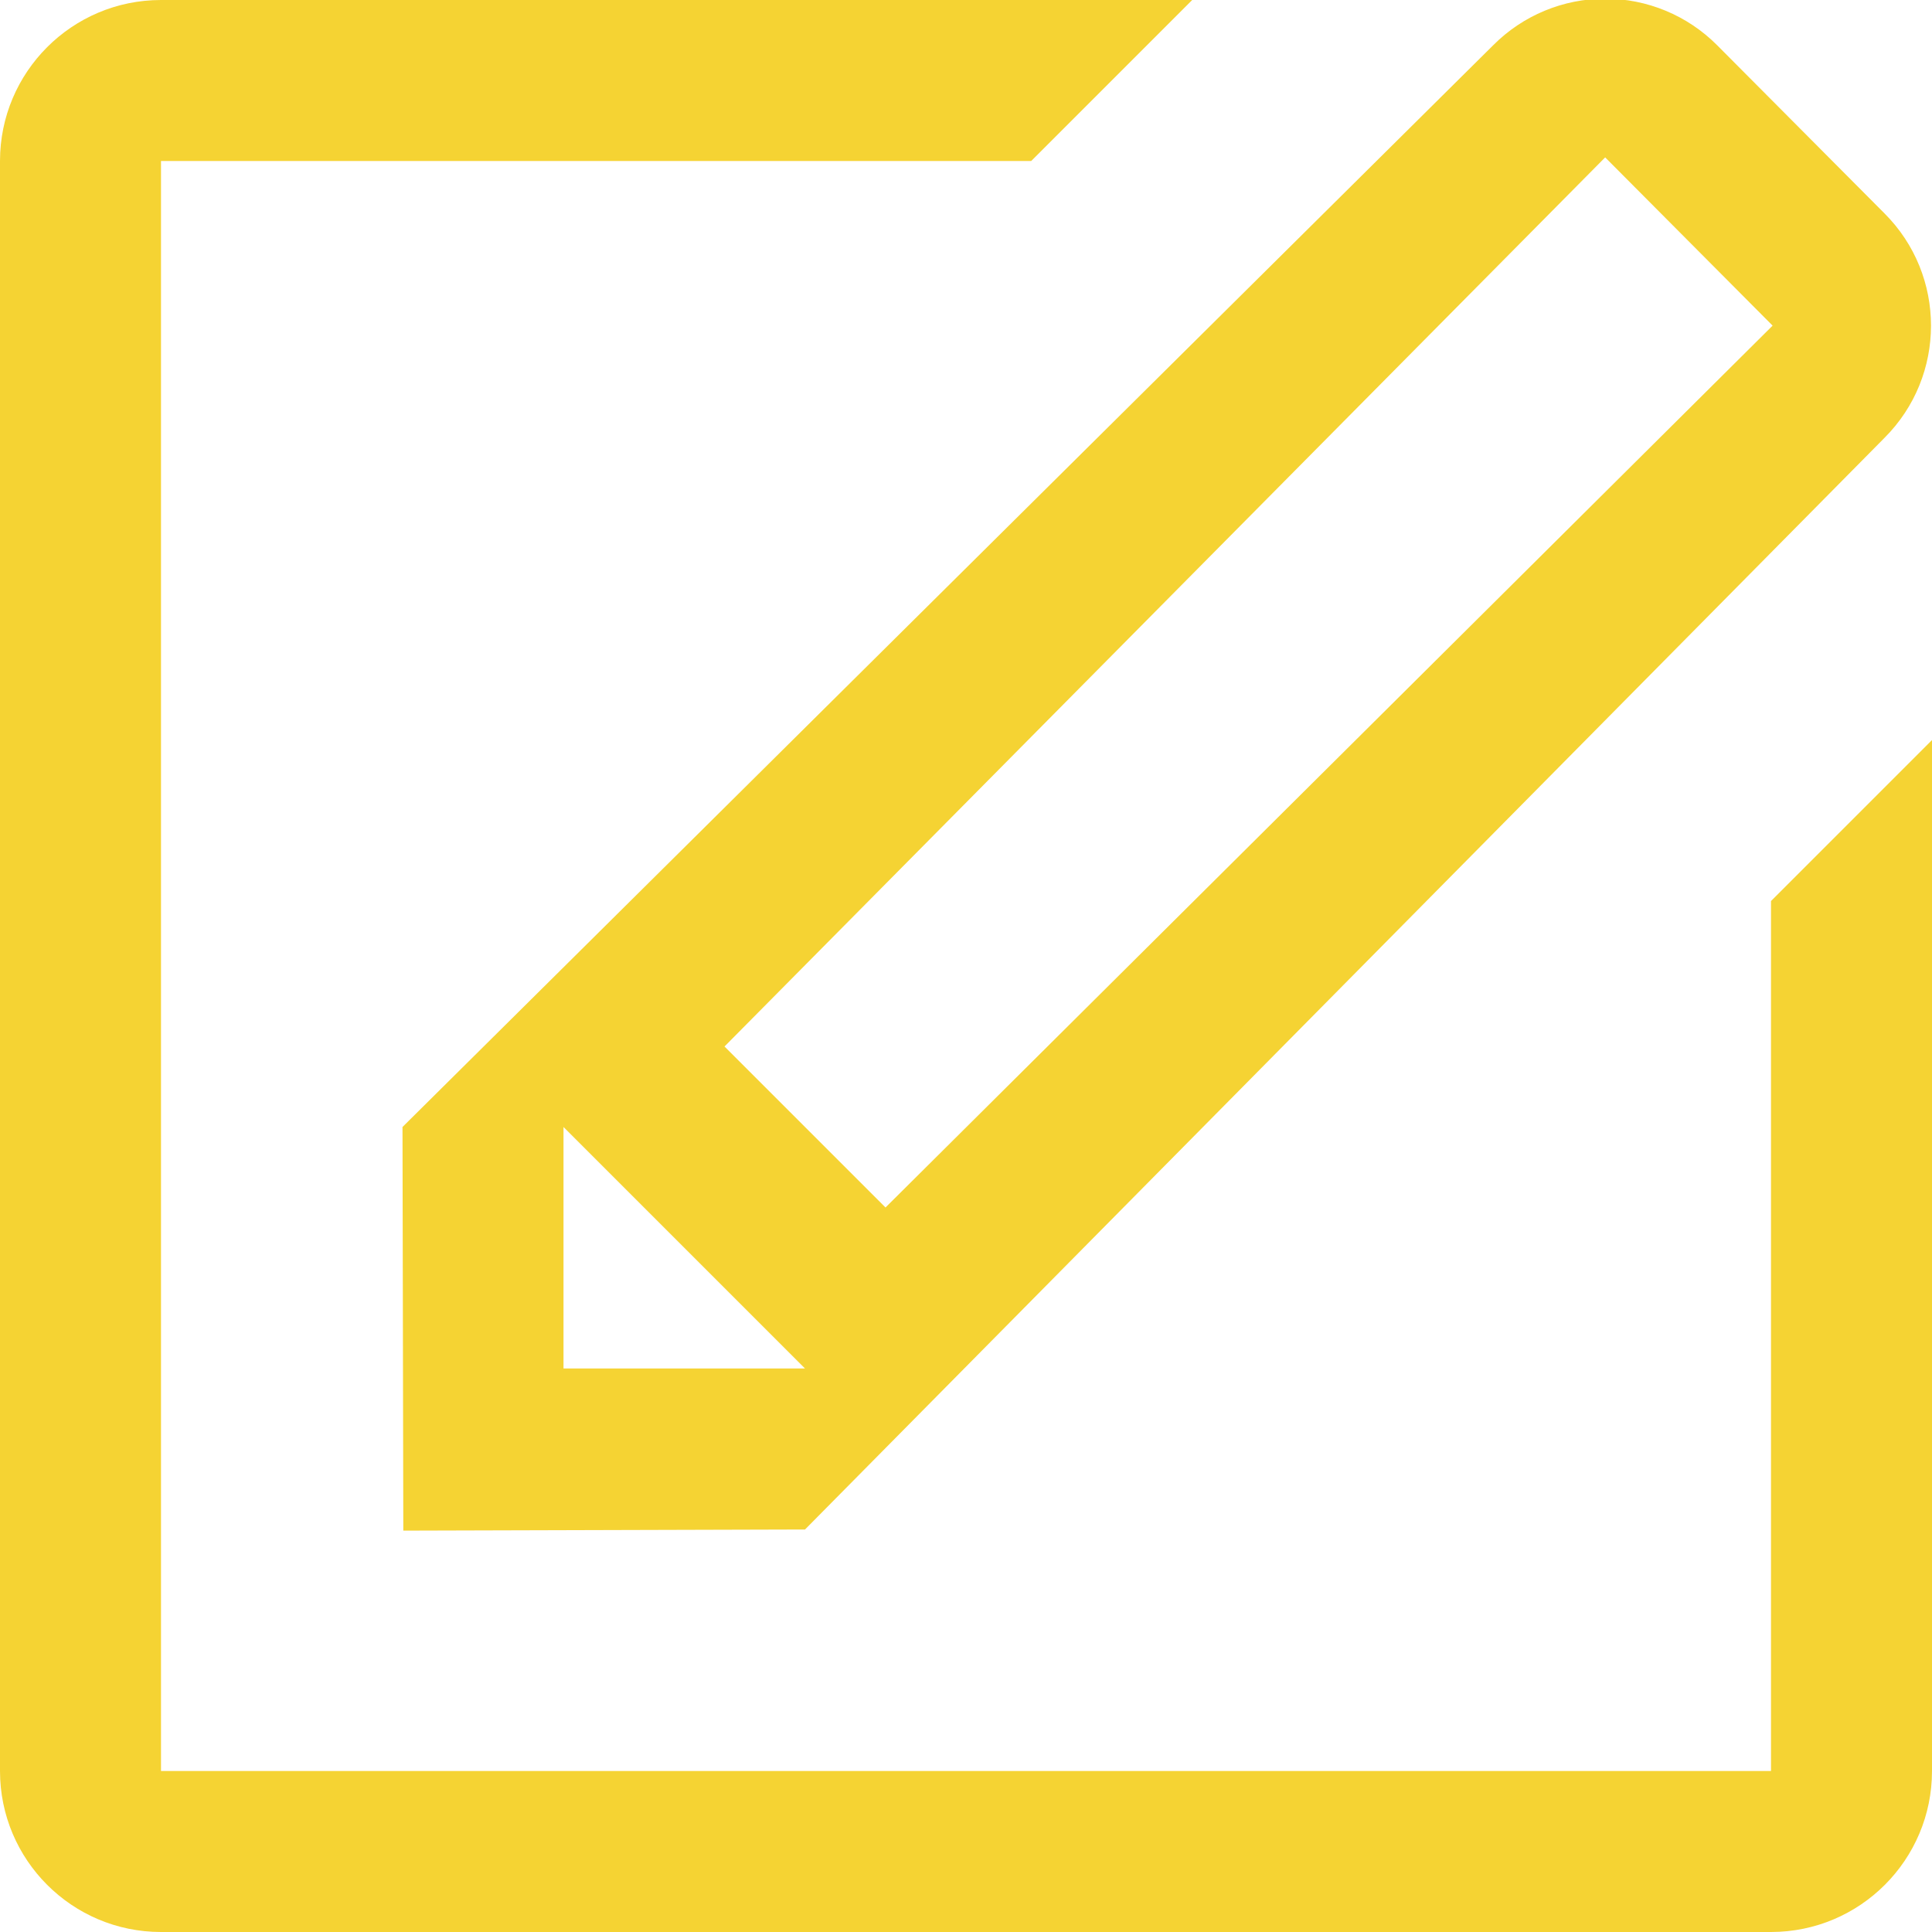
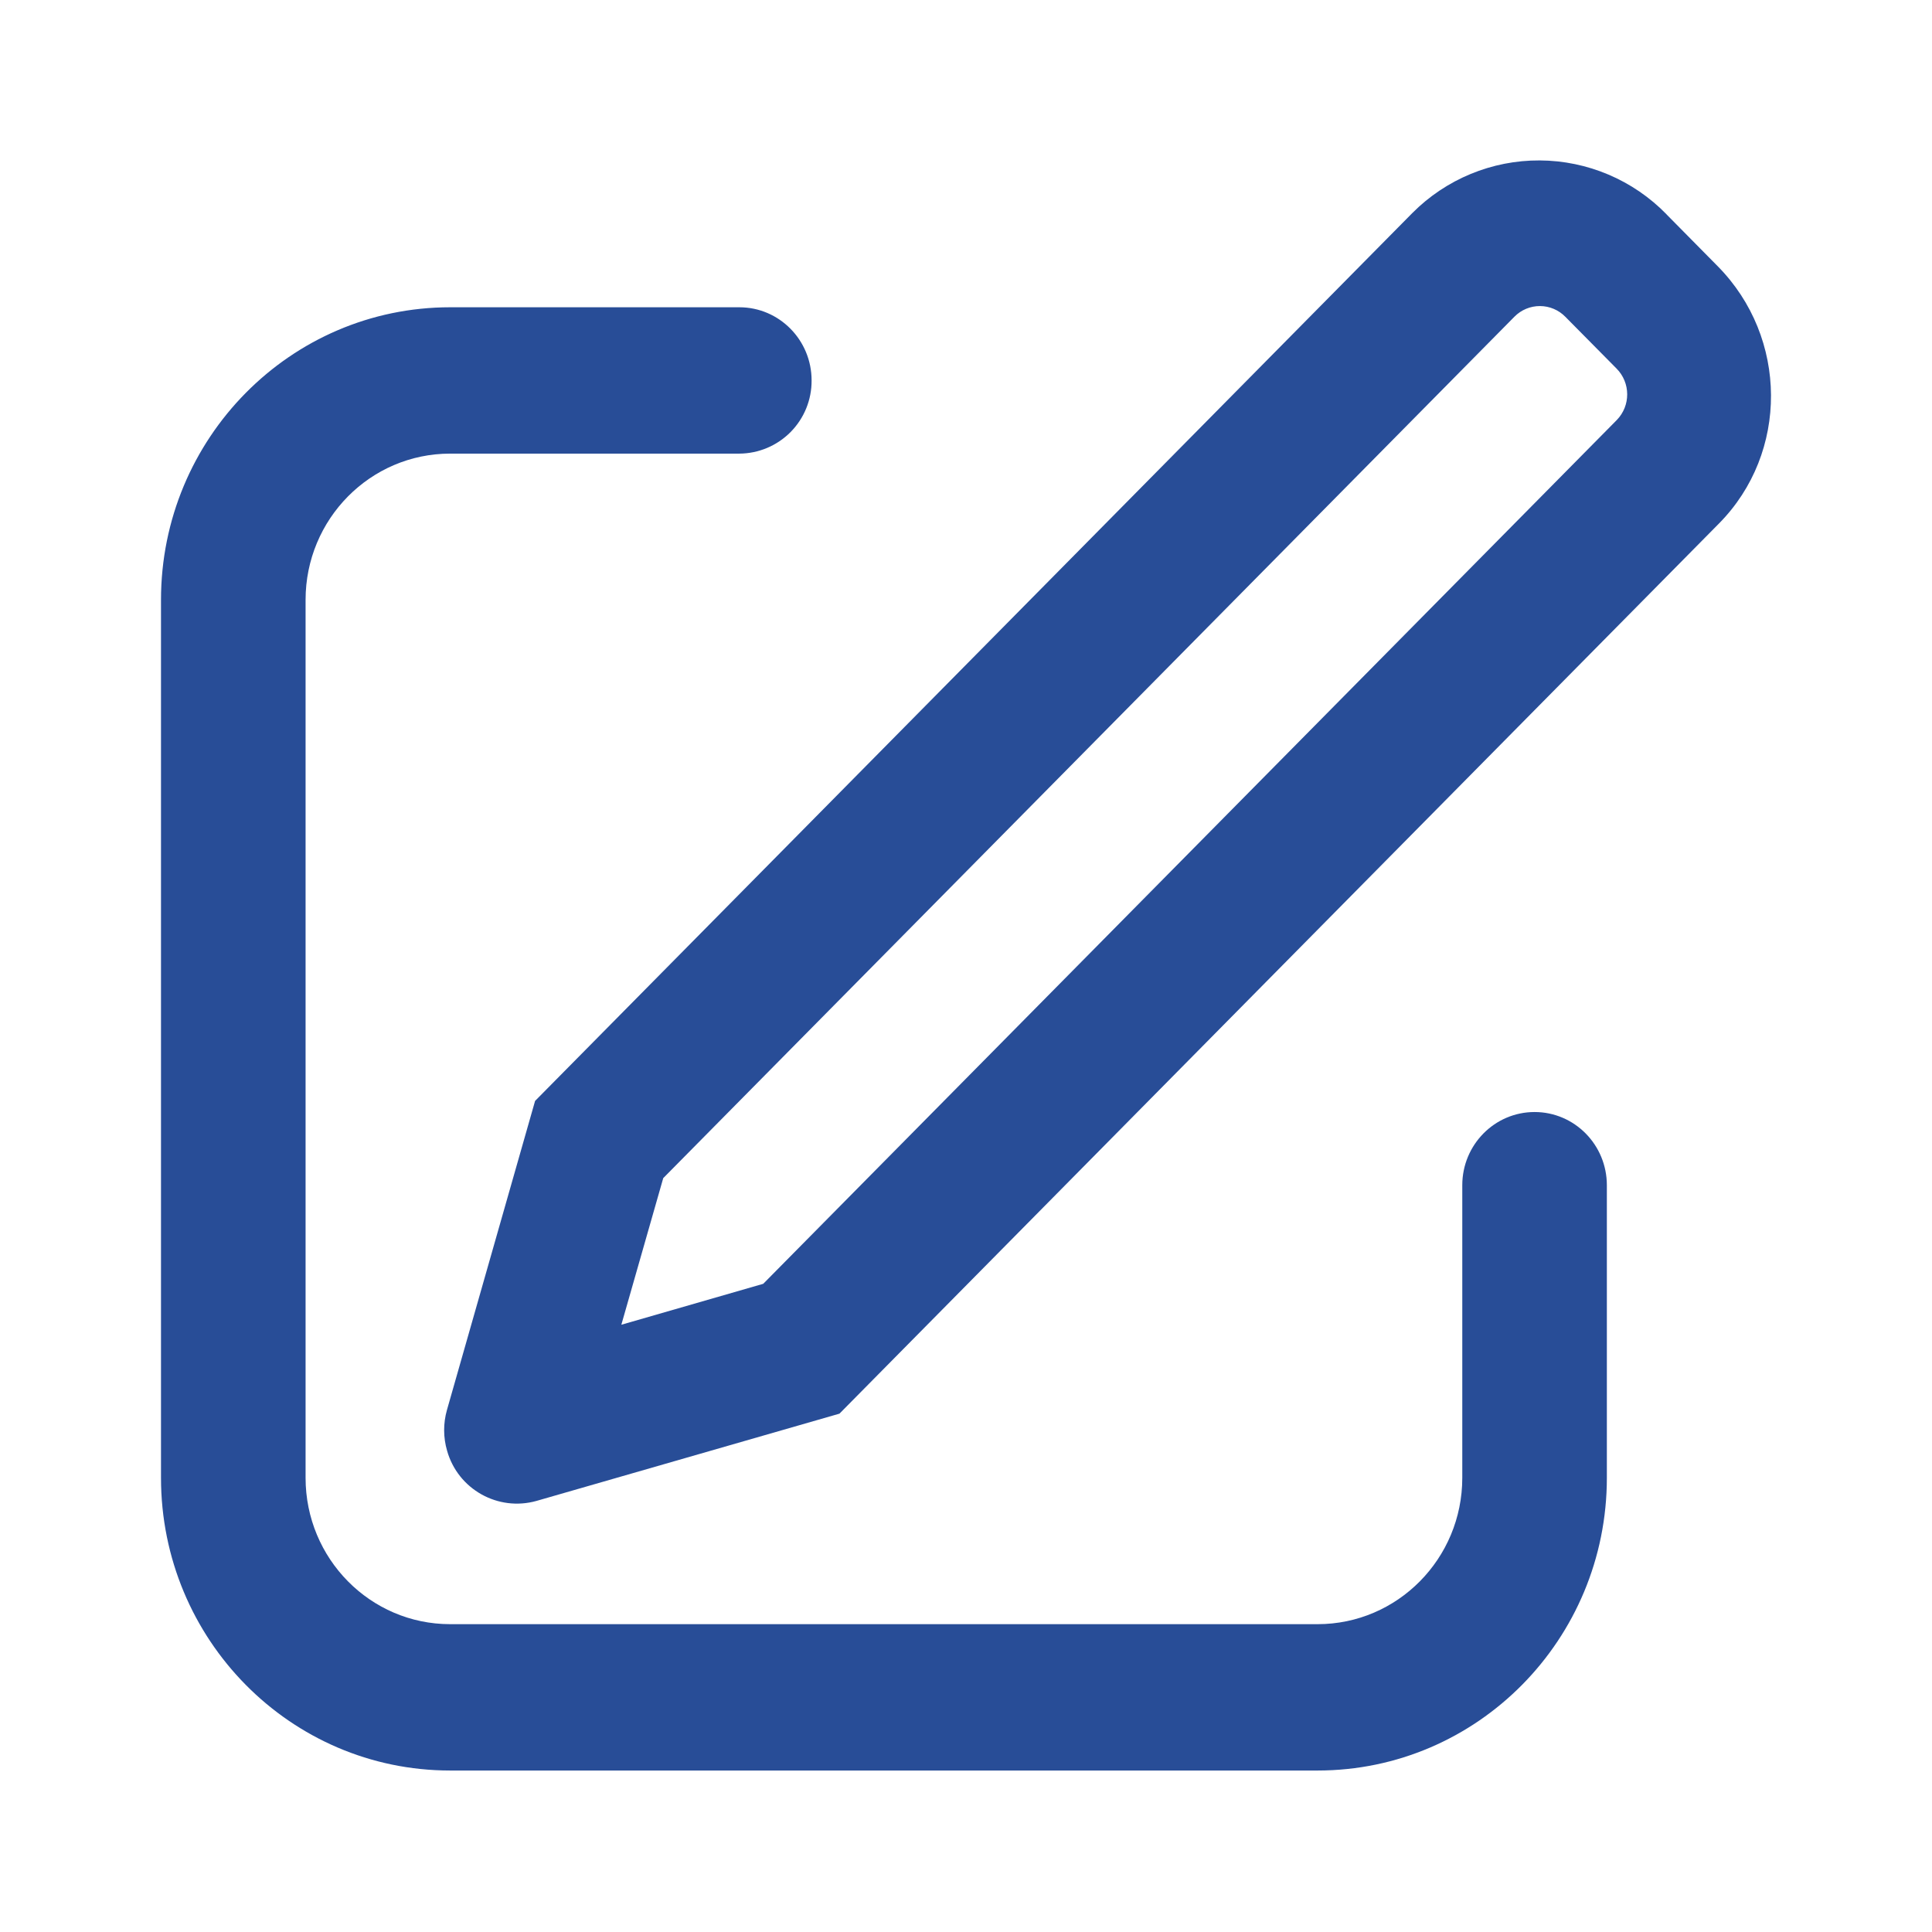
- <svg xmlns="http://www.w3.org/2000/svg" fill="#f5d333" width="64px" height="64px" viewBox="0 0 24 24">
+ <svg xmlns="http://www.w3.org/2000/svg" fill="#284d97" width="64px" height="64px" viewBox="-2 -2 24 24" preserveAspectRatio="xMinYMin" class="jam jam-write">
  <g id="SVGRepo_bgCarrier" stroke-width="0" />
  <g id="SVGRepo_tracerCarrier" stroke-linecap="round" stroke-linejoin="round" />
  <g id="SVGRepo_iconCarrier">
-     <defs>
-       <style> .cls-1 { fill-rule: evenodd; } </style>
-     </defs>
-     <path id="write" class="cls-1" d="M1450,216h-20a2,2,0,0,1-2-2V194a2,2,0,0,1,2-2h12.81l-2,2H1430v20h20V203.193l2-2V214A2,2,0,0,1,1450,216Zm-12-5-4.99.014L1433,206l13.55-13.439a1.962,1.962,0,0,1,2.78,0l2.08,2.09a1.971,1.971,0,0,1,0,2.788Zm-3-2h3l-3-3v3Zm12.94-15.045L1437,205l2,2,11.02-10.955Z" transform="translate(-1428 -192)" />
+     <path d="M5.72 14.456l1.761-.508 10.603-10.73a.456.456 0 0 0-.003-.64l-.635-.642a.443.443 0 0 0-.632-.003L6.239 12.635l-.52 1.82zM18.703.664l.635.643c.876.887.884 2.318.016 3.196L8.428 15.561l-3.764 1.084a.901.901 0 0 1-1.11-.623.915.915 0 0 1-.002-.506l1.095-3.84L15.544.647a2.215 2.215 0 0 1 3.159.016zM7.184 1.817c.496 0 .898.407.898.909a.903.903 0 0 1-.898.909H3.592c-.992 0-1.796.814-1.796 1.817v10.906c0 1.004.804 1.818 1.796 1.818h10.776c.992 0 1.797-.814 1.797-1.818v-3.635c0-.502.402-.909.898-.909s.898.407.898.91v3.634c0 2.008-1.609 3.636-3.593 3.636H3.592C1.608 19.994 0 18.366 0 16.358V5.452c0-2.007 1.608-3.635 3.592-3.635h3.592z" />
  </g>
</svg>
